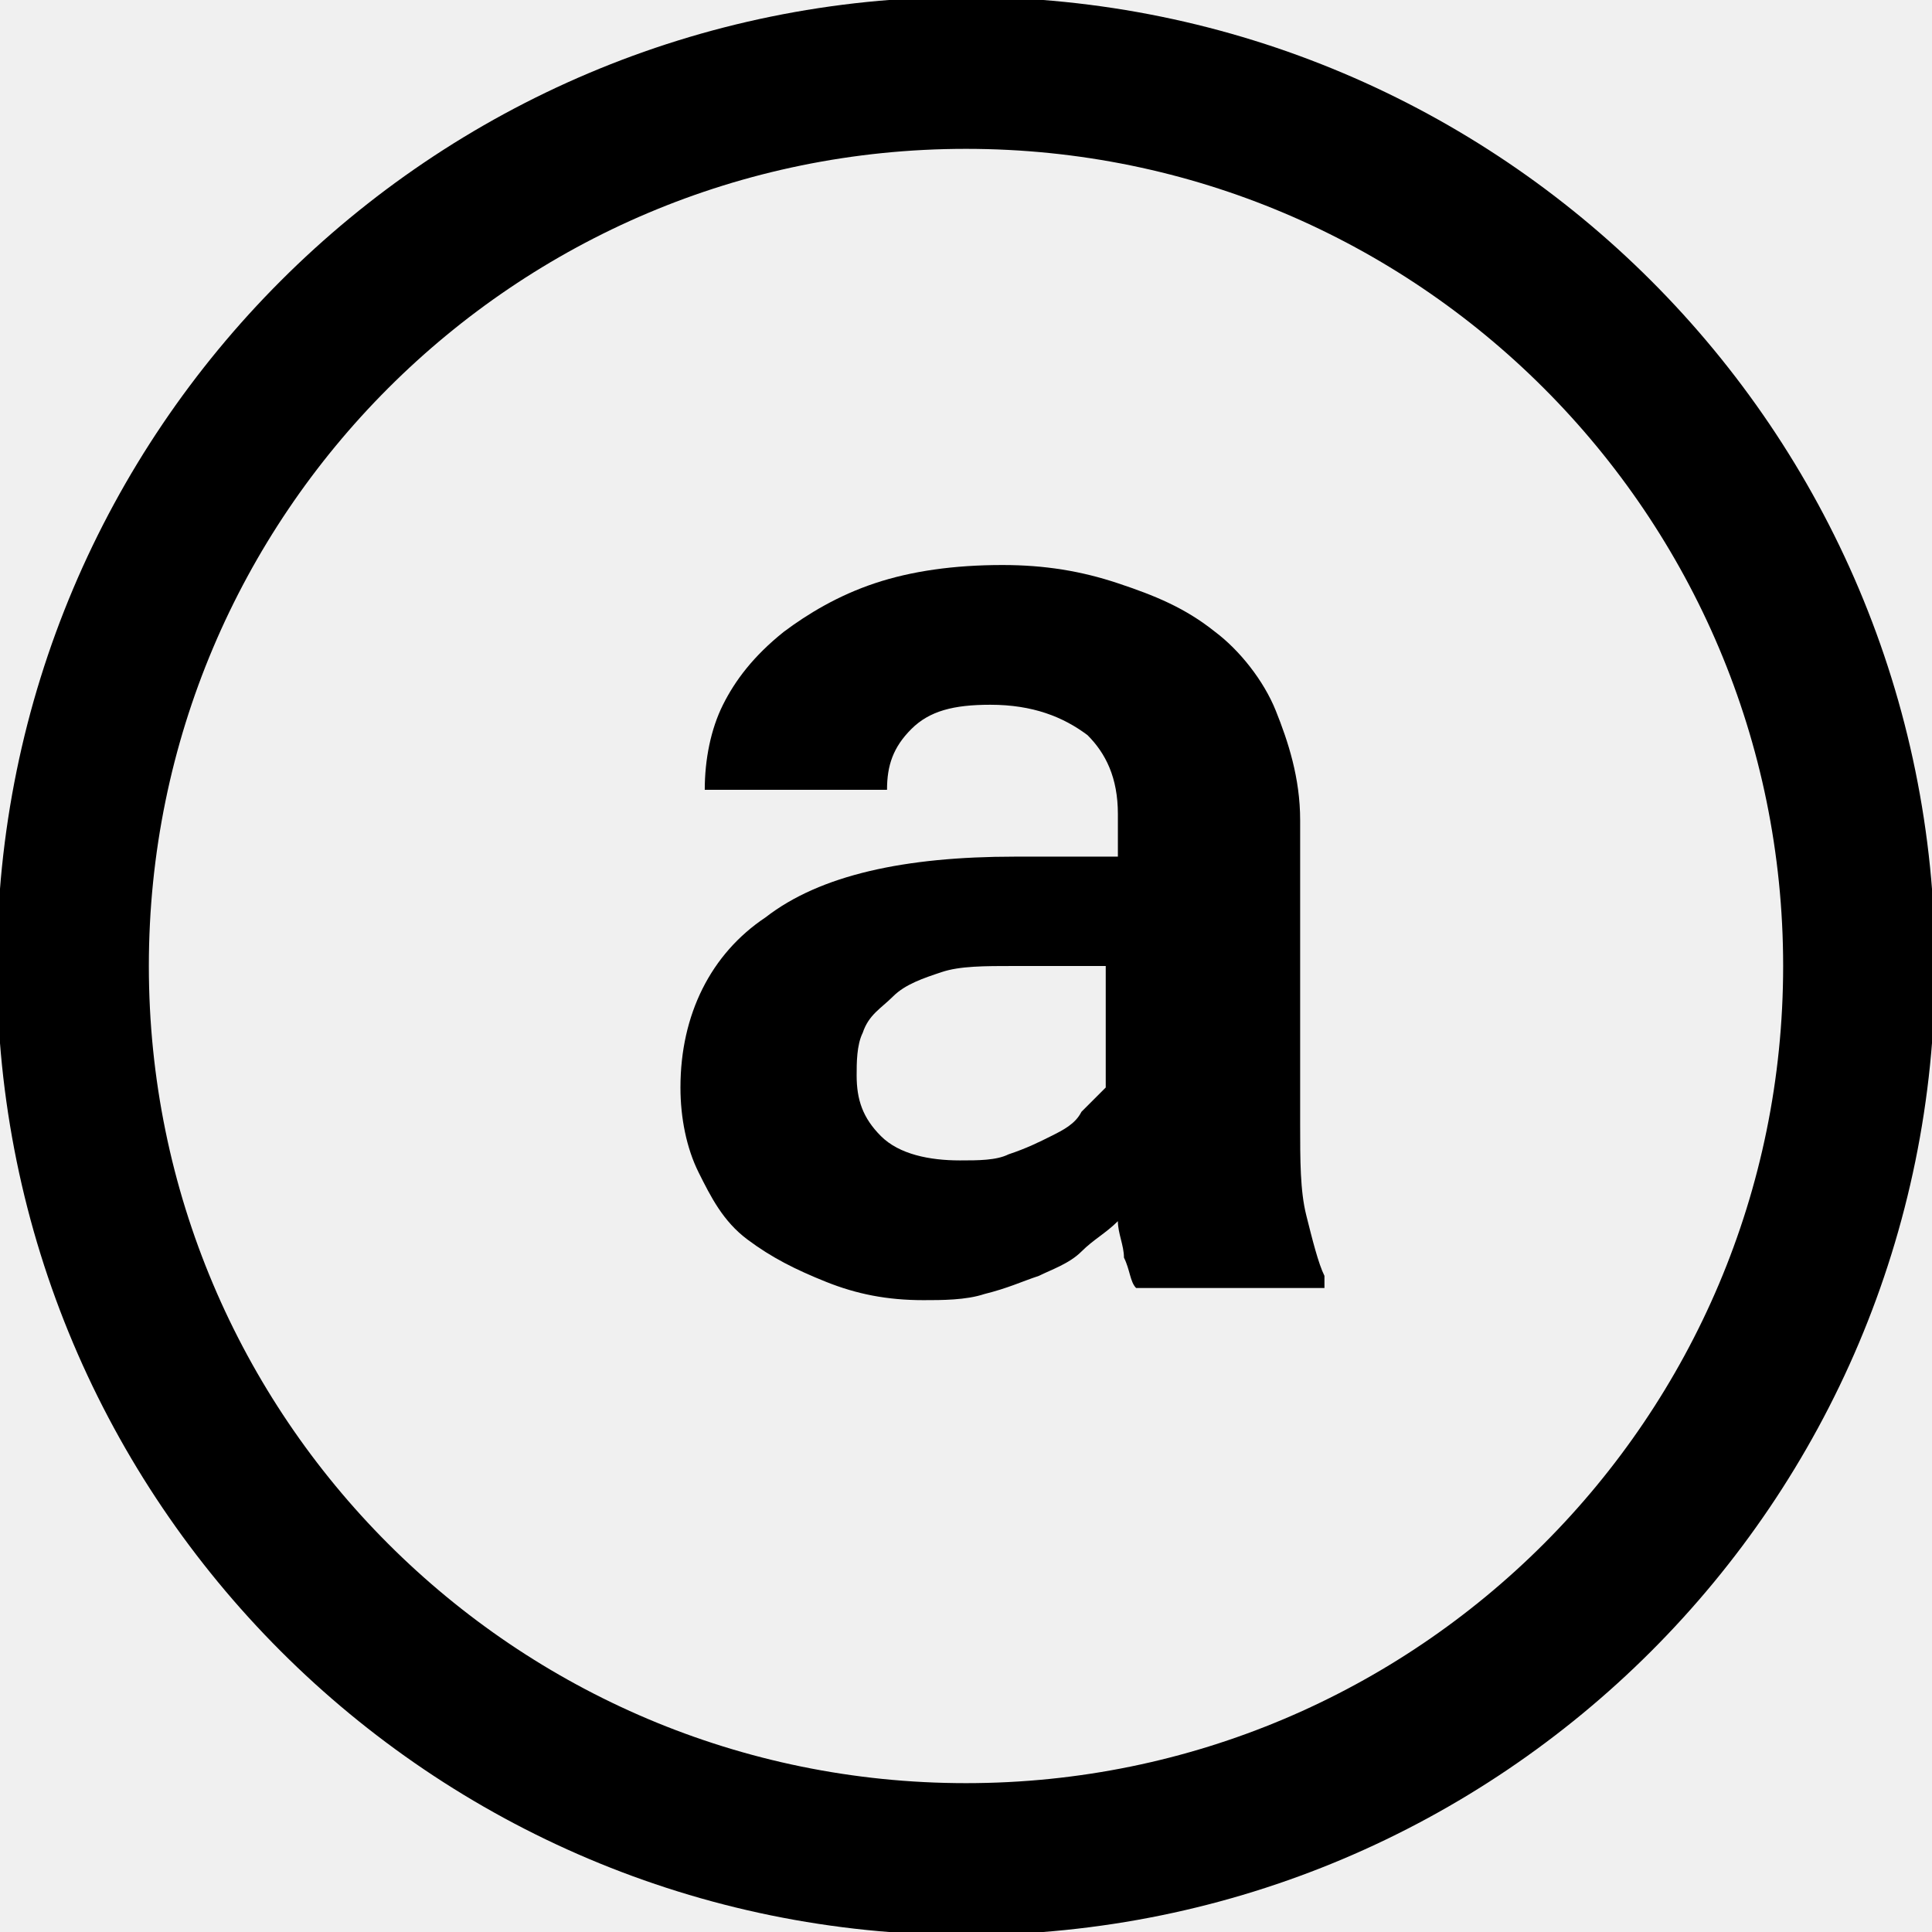
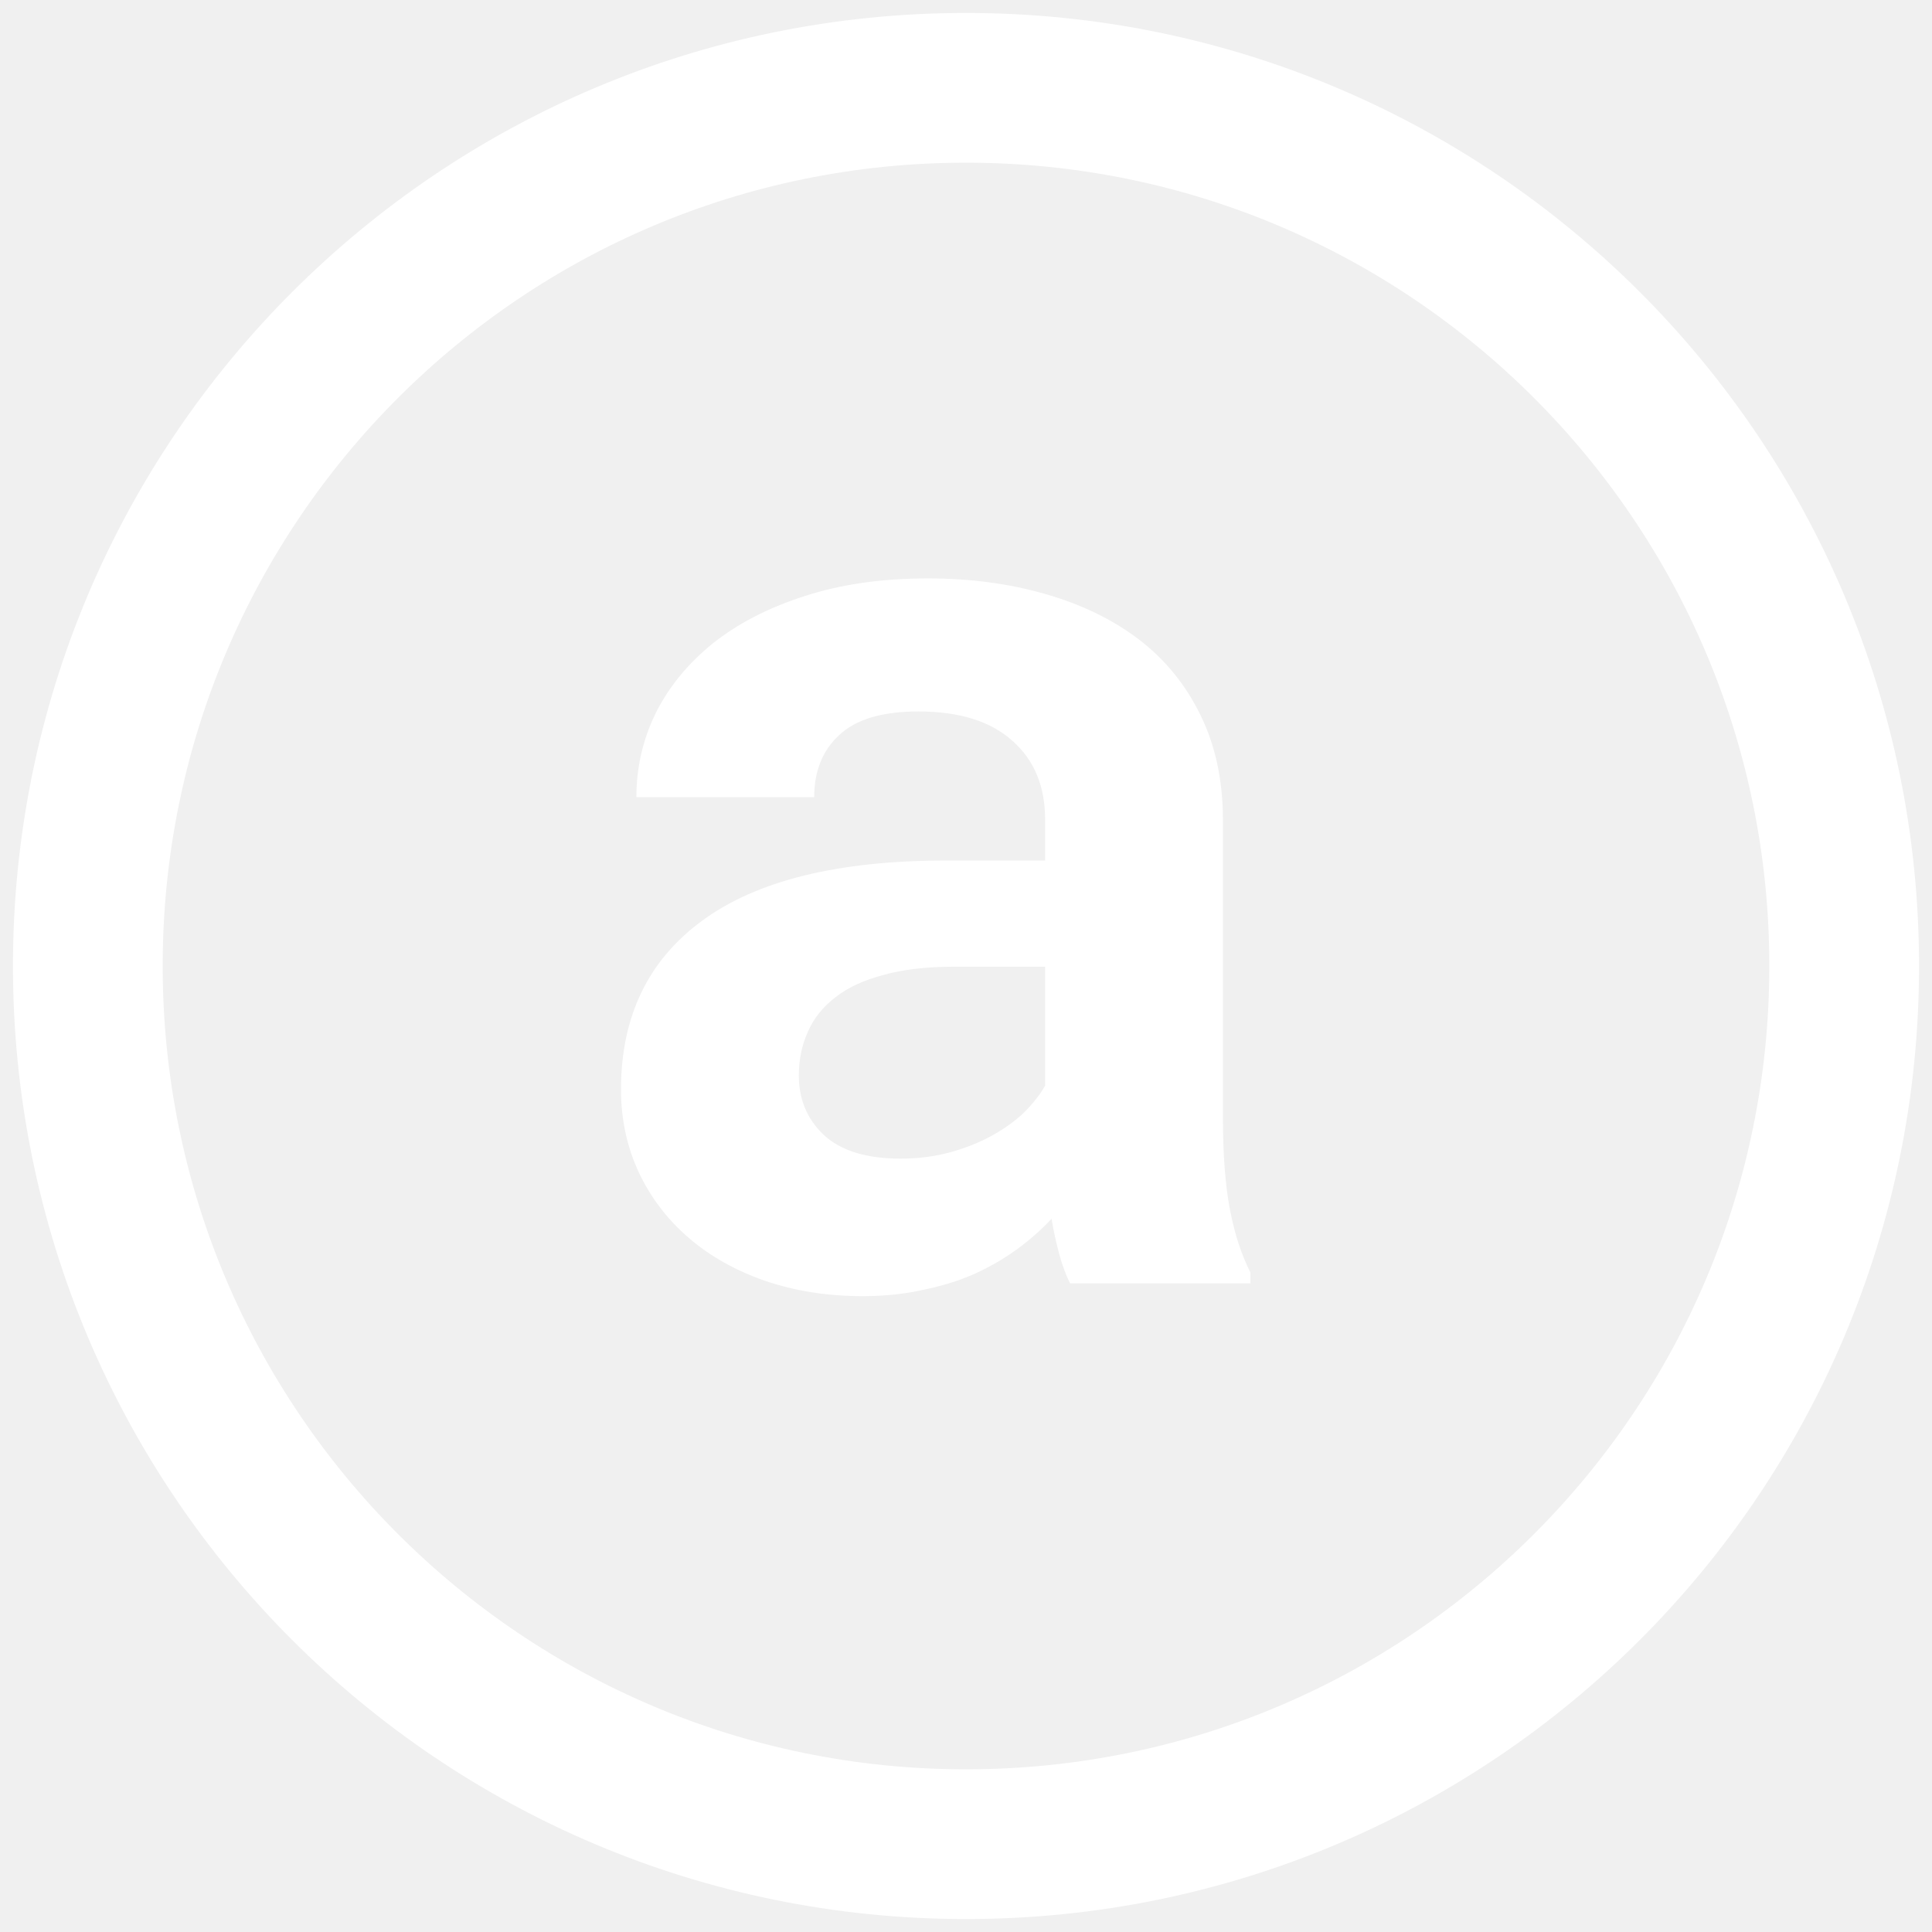
- <svg xmlns="http://www.w3.org/2000/svg" version="1.1" id="Layer_1" x="0px" y="0px" viewBox="0 0 31.8 31.8" style="enable-background:new 0 0 31.8 31.8;" xml:space="preserve">
-   <circle class="st0" cx="15.9" cy="15.9" r="14.7" stroke="currentColor" stroke-width="2.5" fill="none" />
-   <path class="st1" fill="currentColor" d="M18.7,21.2c-0.1-0.1-0.1-0.3-0.2-0.5c0-0.2-0.1-0.4-0.1-0.6c-0.2,0.2-0.4,0.3-0.6,0.5c-0.2,0.2-0.5,0.3-0.7,0.4  c-0.3,0.1-0.5,0.2-0.9,0.3c-0.3,0.1-0.7,0.1-1,0.1c-0.6,0-1.1-0.1-1.6-0.3c-0.5-0.2-0.9-0.4-1.3-0.7c-0.4-0.3-0.6-0.7-0.8-1.1  c-0.2-0.4-0.3-0.9-0.3-1.4c0-1.2,0.5-2.2,1.4-2.8c0.9-0.7,2.3-1,4.1-1h1.7v-0.7c0-0.6-0.2-1-0.5-1.3c-0.4-0.3-0.9-0.5-1.6-0.5  c-0.6,0-1,0.1-1.3,0.4c-0.3,0.3-0.4,0.6-0.4,1h-3c0-0.5,0.1-1,0.3-1.4c0.2-0.4,0.5-0.8,1-1.2c0.4-0.3,0.9-0.6,1.5-0.8  c0.6-0.2,1.3-0.3,2.1-0.3c0.7,0,1.3,0.1,1.9,0.3c0.6,0.2,1.1,0.4,1.6,0.8c0.4,0.3,0.8,0.8,1,1.3c0.2,0.5,0.4,1.1,0.4,1.8v5  c0,0.6,0,1.1,0.1,1.5c0.1,0.4,0.2,0.8,0.3,1v0.2H18.7z M15.8,19.1c0.3,0,0.6,0,0.8-0.1c0.3-0.1,0.5-0.2,0.7-0.3  c0.2-0.1,0.4-0.2,0.5-0.4c0.1-0.1,0.3-0.3,0.4-0.4v-2h-1.5c-0.5,0-0.9,0-1.2,0.1c-0.3,0.1-0.6,0.2-0.8,0.4c-0.2,0.2-0.4,0.3-0.5,0.6  c-0.1,0.2-0.1,0.5-0.1,0.7c0,0.4,0.1,0.7,0.4,1C14.8,19,15.3,19.1,15.8,19.1z" />
+ <svg xmlns="http://www.w3.org/2000/svg" width="44" height="44" viewBox="0 0 44 44" fill="none">
+   <path d="M22 42C33.046 42 42 33.046 42 22C42 10.954 33.046 2 22 2C10.954 2 2 10.954 2 22C2 33.046 10.954 42 22 42Z" stroke="white" stroke-width="3.41" />
+   <path d="M24.37 29.227C24.273 29.033 24.19 28.81 24.122 28.557C24.054 28.305 23.996 28.038 23.948 27.756C23.724 27.999 23.467 28.227 23.175 28.441C22.884 28.654 22.559 28.844 22.199 29.009C21.85 29.164 21.461 29.286 21.034 29.373C20.607 29.47 20.145 29.519 19.65 29.519C18.844 29.519 18.101 29.402 17.421 29.169C16.751 28.936 16.173 28.611 15.687 28.193C15.202 27.776 14.823 27.28 14.551 26.707C14.279 26.124 14.143 25.493 14.143 24.813C14.143 23.152 14.76 21.87 15.993 20.967C17.236 20.054 19.087 19.598 21.544 19.598H23.802V18.665C23.802 17.908 23.554 17.311 23.059 16.873C22.564 16.427 21.85 16.203 20.917 16.203C20.092 16.203 19.49 16.383 19.111 16.742C18.732 17.092 18.543 17.563 18.543 18.155H14.493C14.493 17.485 14.638 16.849 14.93 16.247C15.231 15.645 15.663 15.116 16.226 14.659C16.799 14.203 17.494 13.843 18.309 13.581C19.135 13.309 20.077 13.173 21.136 13.173C22.088 13.173 22.971 13.29 23.787 13.523C24.613 13.756 25.327 14.101 25.929 14.557C26.531 15.014 27.002 15.591 27.342 16.291C27.682 16.98 27.852 17.782 27.852 18.694V25.454C27.852 26.299 27.905 26.998 28.012 27.552C28.119 28.106 28.274 28.582 28.478 28.98V29.227H24.37ZM20.509 26.387C20.917 26.387 21.296 26.338 21.646 26.241C21.995 26.144 22.311 26.017 22.593 25.862C22.874 25.707 23.117 25.532 23.321 25.338C23.525 25.134 23.685 24.93 23.802 24.726V22.016H21.733C21.102 22.016 20.563 22.079 20.116 22.205C19.669 22.322 19.305 22.492 19.023 22.715C18.742 22.929 18.533 23.191 18.397 23.502C18.261 23.803 18.193 24.133 18.193 24.493C18.193 25.037 18.382 25.488 18.761 25.848C19.15 26.207 19.732 26.387 20.509 26.387Z" fill="white" />
</svg>
